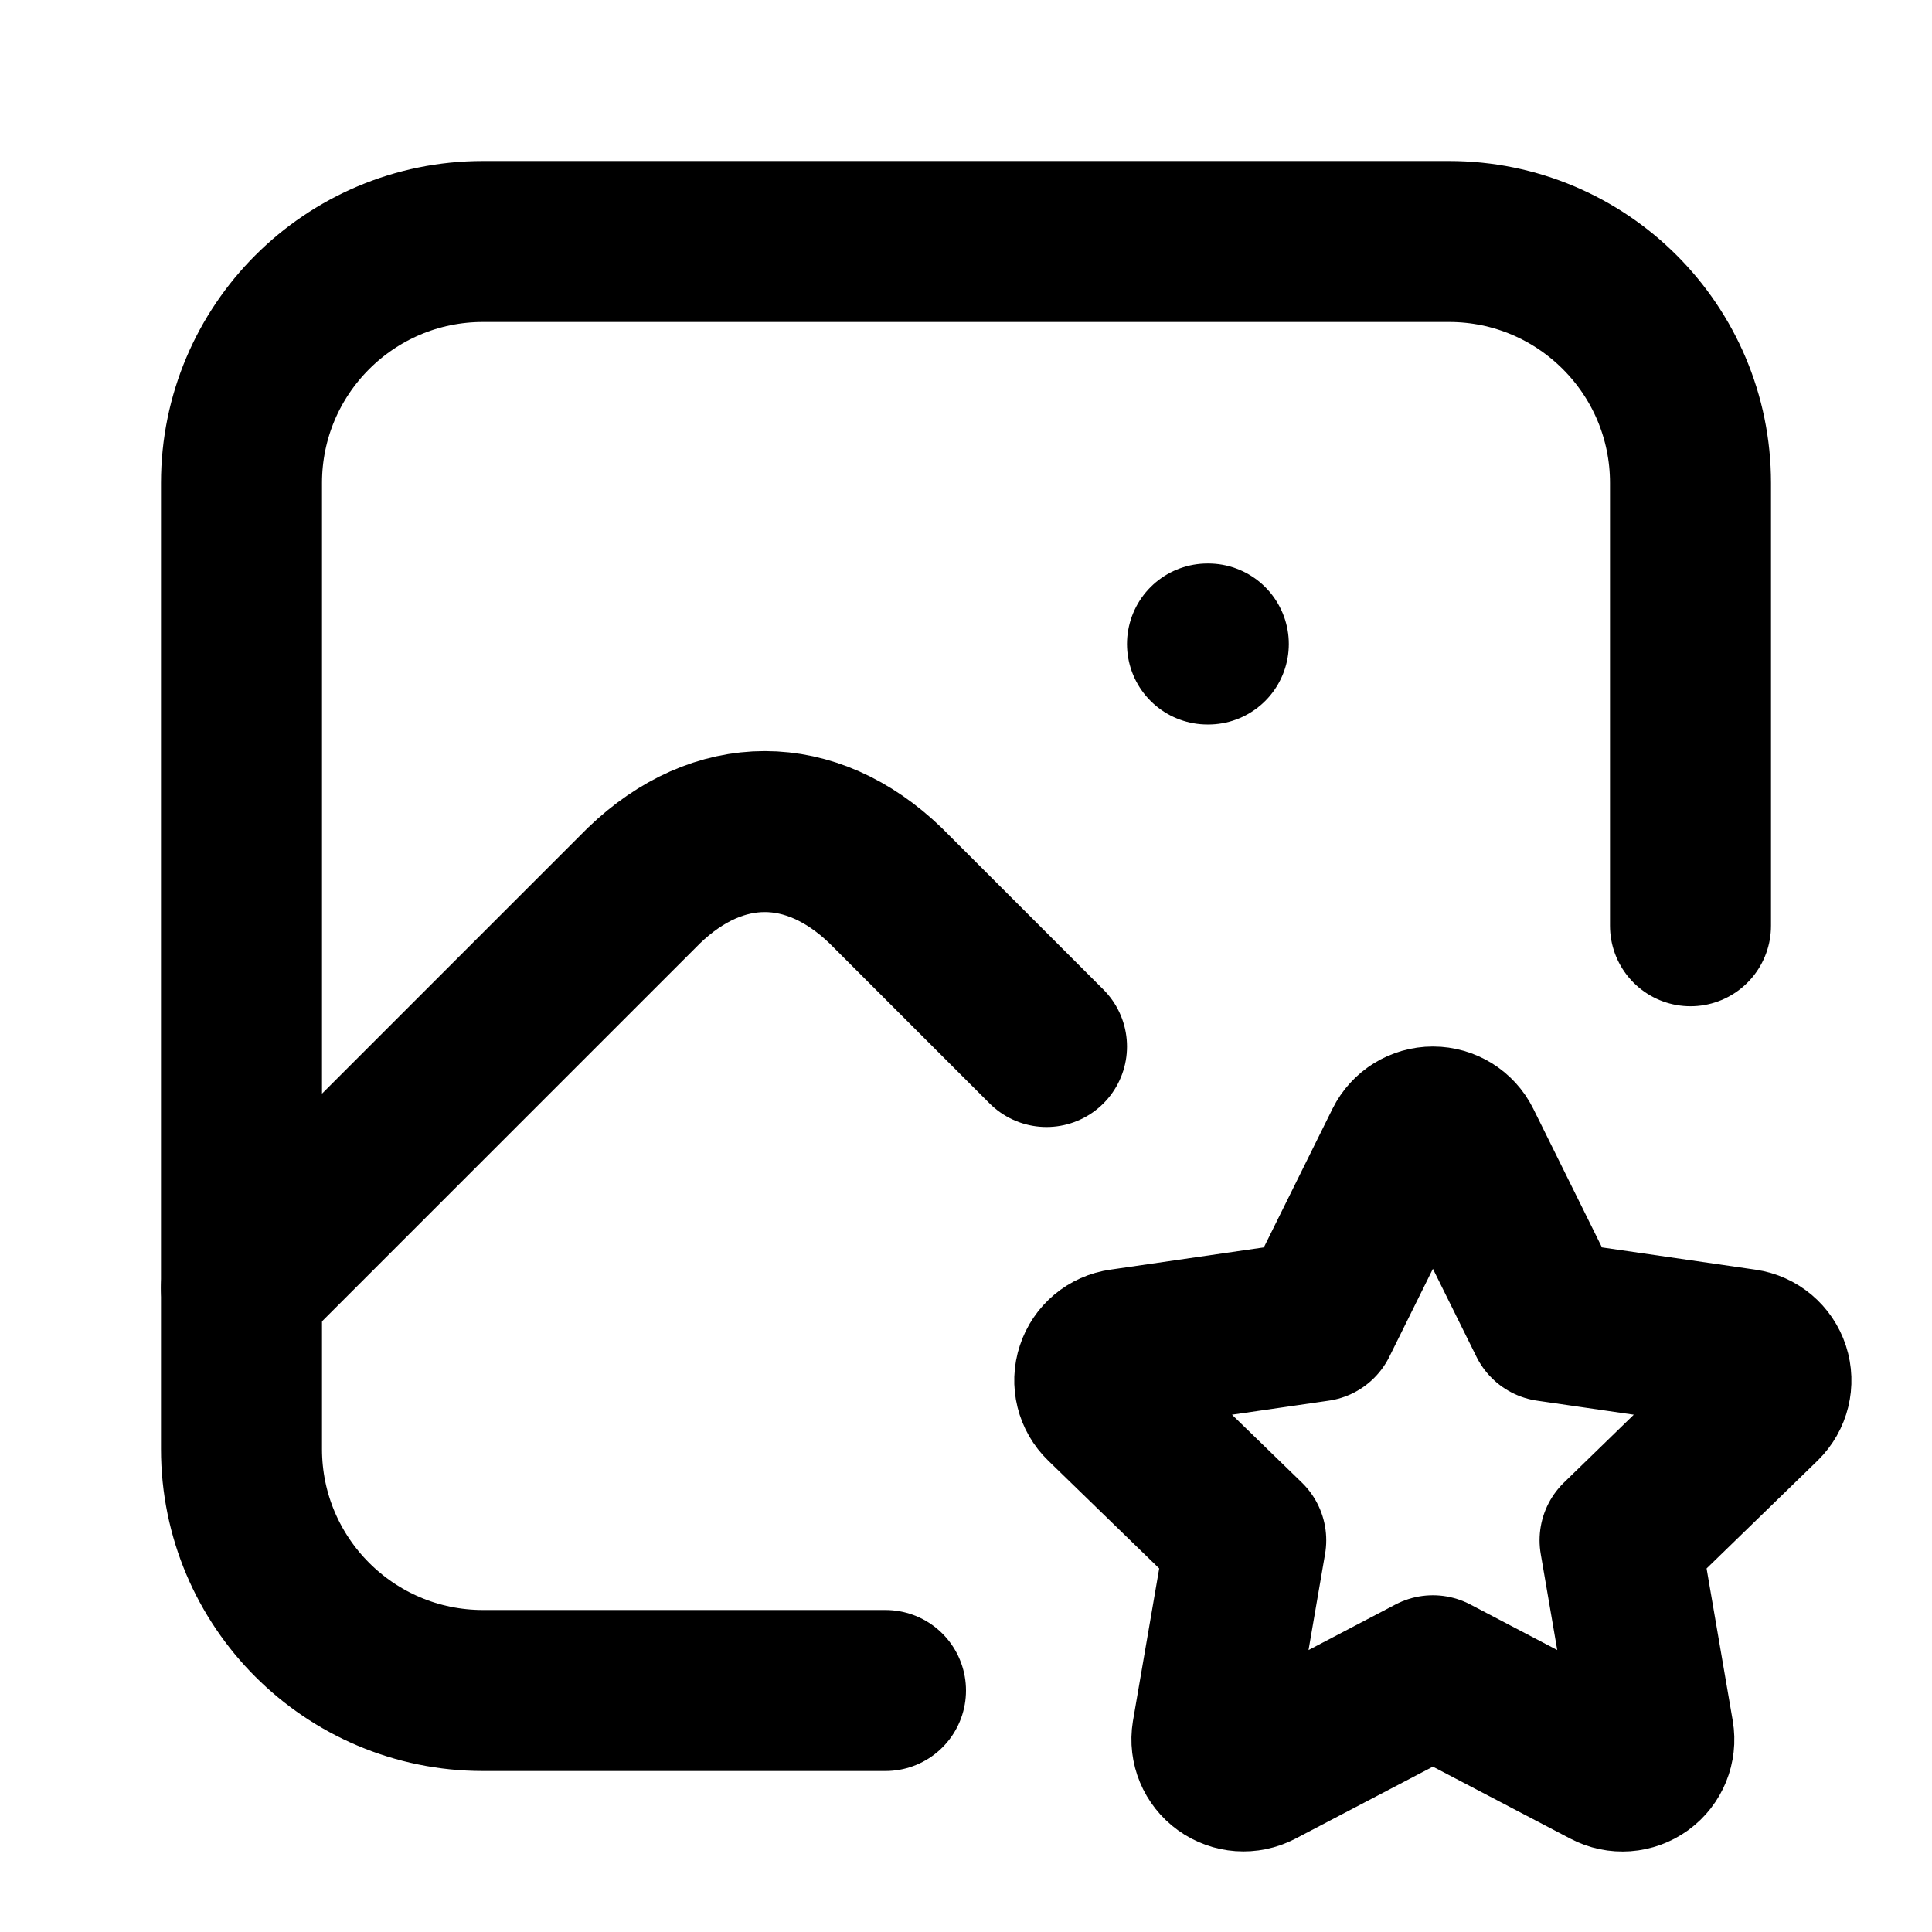
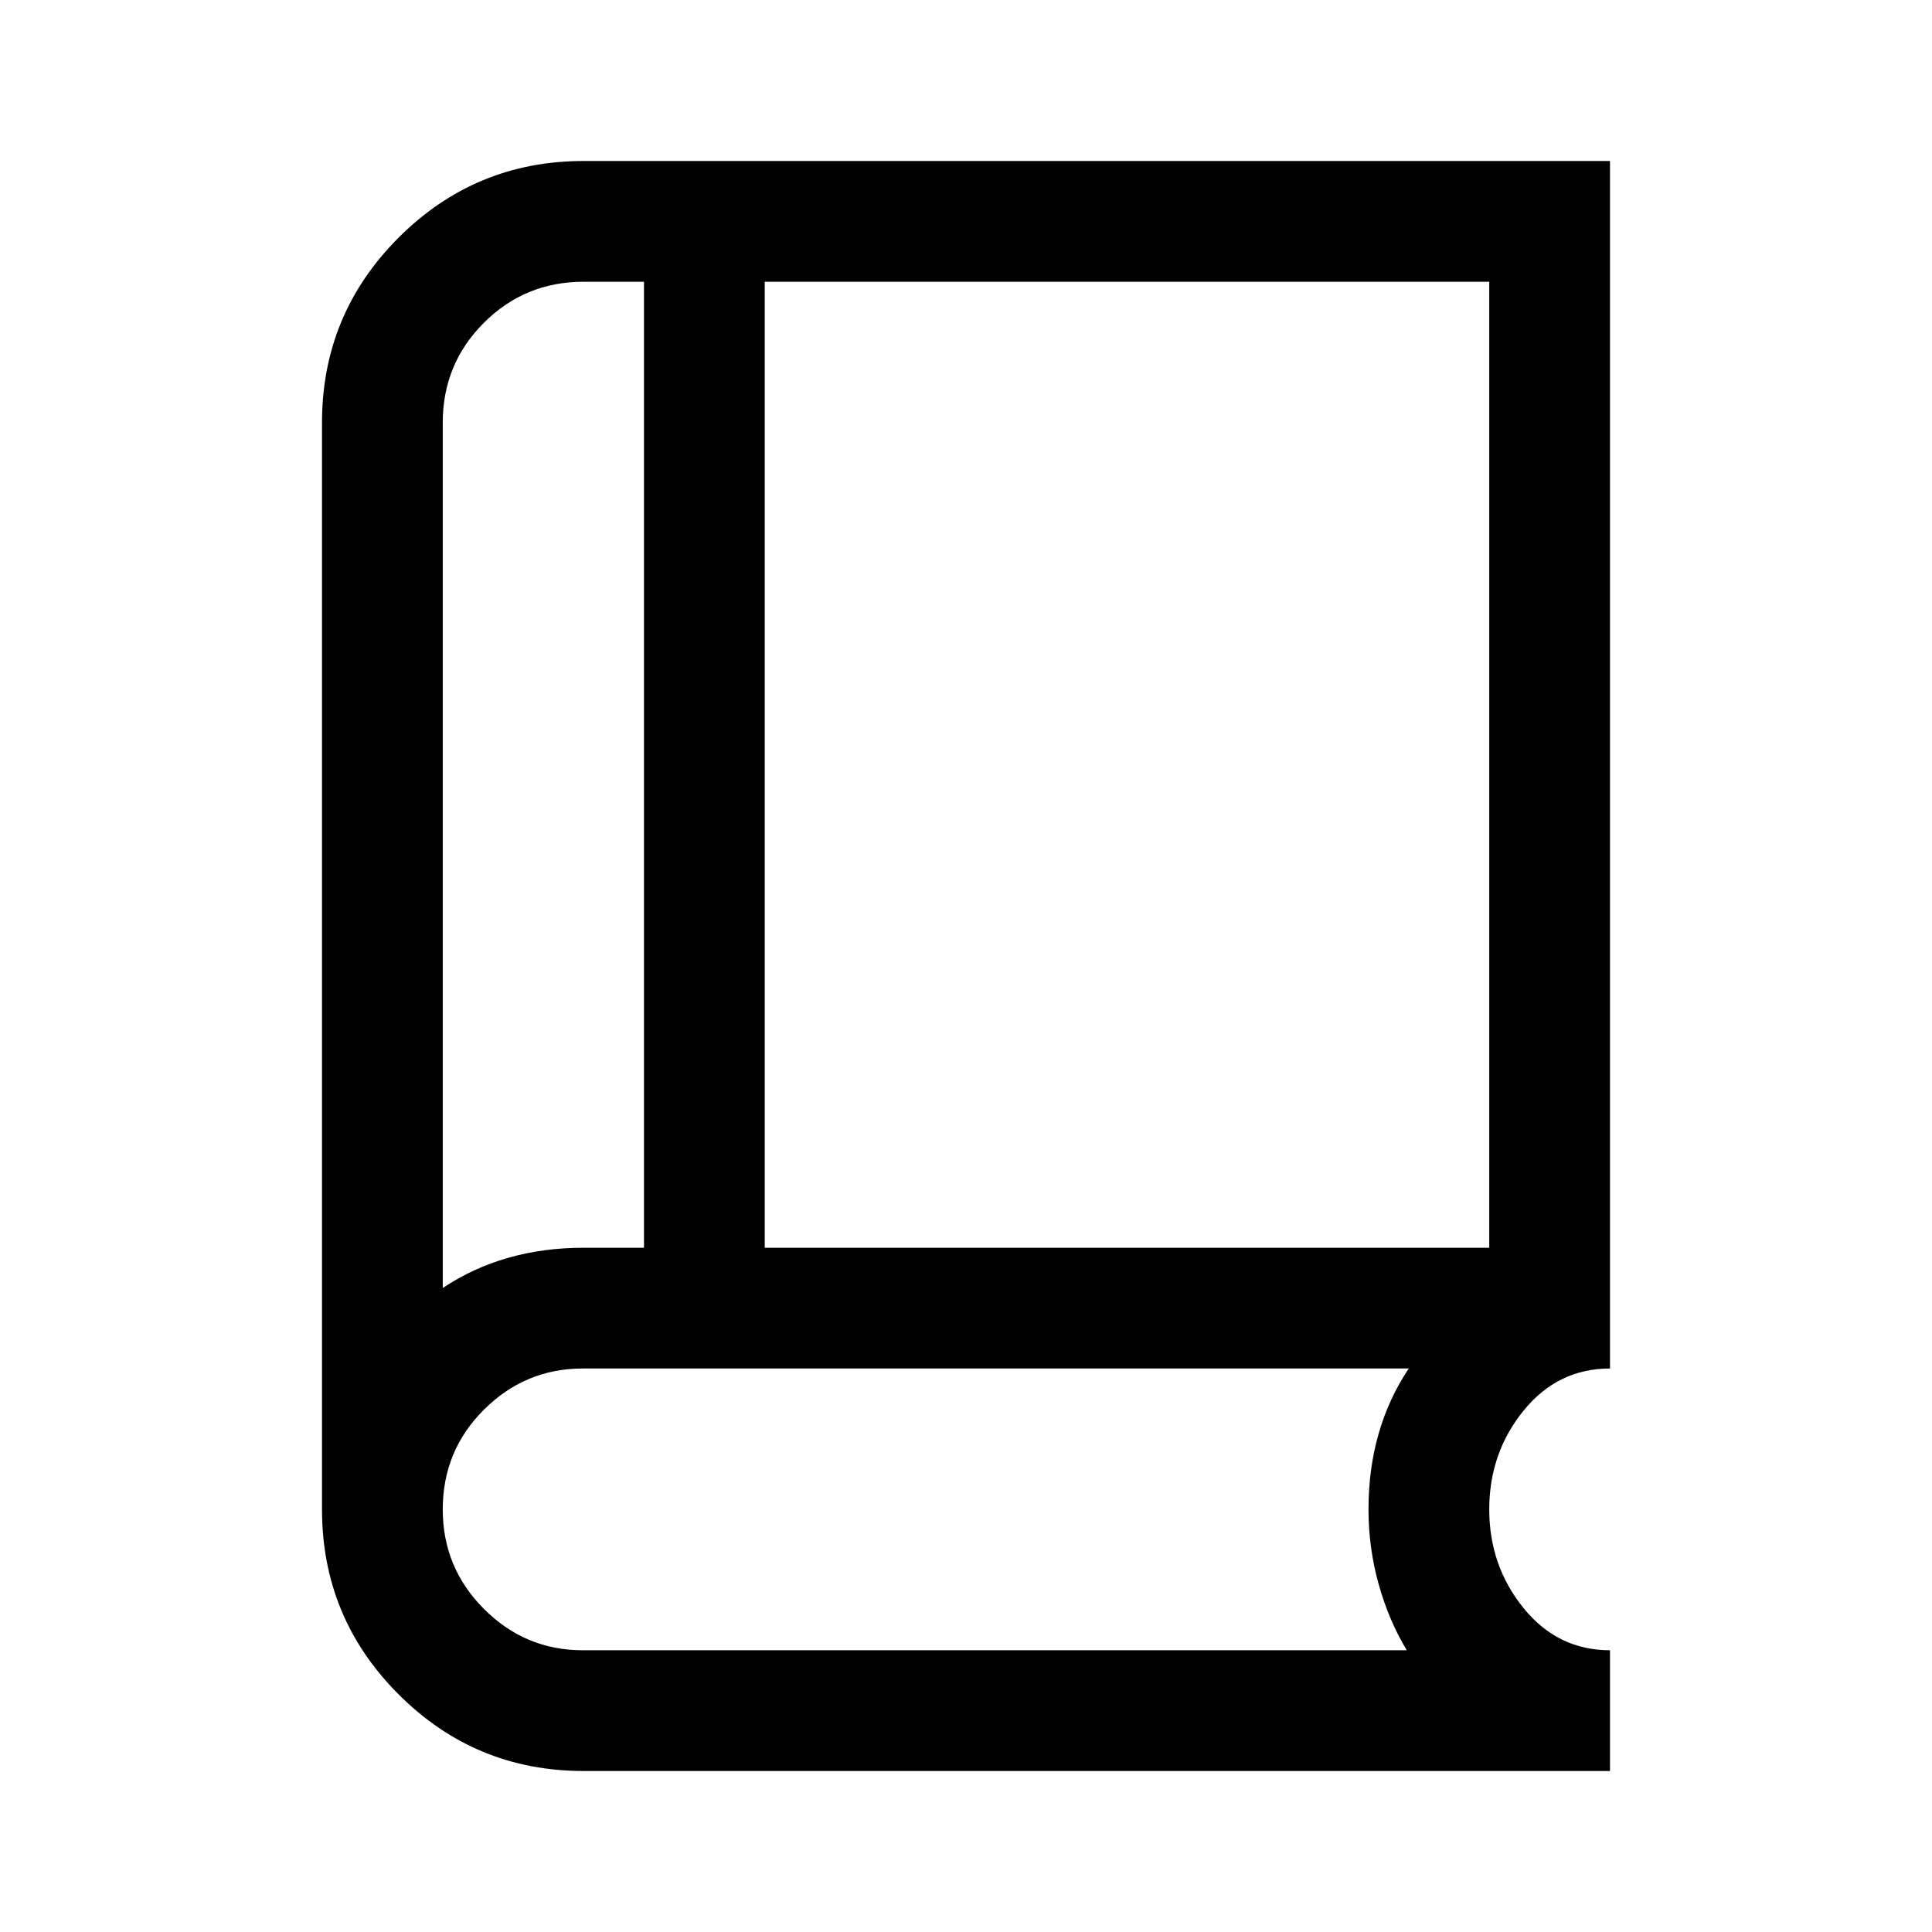
- <svg xmlns="http://www.w3.org/2000/svg" width="512px" height="512px" viewBox="0 0 512 512" version="1.1">
-   <g id="surface1">
-     <path style="fill:none;stroke-width:2;stroke-linecap:round;stroke-linejoin:round;stroke:rgb(0%,0%,0%);stroke-opacity:1;stroke-miterlimit:4;" d="M 15 8 L 15.01 8 " transform="matrix(21.33333,0,0,21.33333,0,0)" />
-     <path style="fill:none;stroke-width:2;stroke-linecap:round;stroke-linejoin:round;stroke:rgb(0%,0%,0%);stroke-opacity:1;stroke-miterlimit:4;" d="M 11 21 L 6 21 C 4.343 21 3 19.657 3 18 L 3 6 C 3 4.343 4.343 3 6 3 L 18 3 C 19.657 3 21 4.343 21 6 L 21 11.5 " transform="matrix(21.33333,0,0,21.33333,0,0)" />
-     <path style="fill:none;stroke-width:2;stroke-linecap:round;stroke-linejoin:round;stroke:rgb(0%,0%,0%);stroke-opacity:1;stroke-miterlimit:4;" d="M 3 16 L 8 11 C 8.928 10.107 10.072 10.107 11 11 L 13 13 " transform="matrix(21.33333,0,0,21.33333,0,0)" />
-     <path style="fill:none;stroke-width:2;stroke-linecap:round;stroke-linejoin:round;stroke:rgb(0%,0%,0%);stroke-opacity:1;stroke-miterlimit:4;" d="M 17.8 20.817 L 15.628 21.955 C 15.497 22.023 15.338 22.012 15.218 21.925 C 15.097 21.838 15.036 21.691 15.06 21.545 L 15.475 19.134 L 13.718 17.427 C 13.611 17.324 13.572 17.168 13.619 17.027 C 13.665 16.885 13.788 16.782 13.935 16.762 L 16.363 16.41 L 17.449 14.217 C 17.515 14.084 17.651 14 17.8 14 C 17.949 14 18.085 14.084 18.151 14.217 L 19.237 16.41 L 21.665 16.762 C 21.812 16.783 21.934 16.886 21.98 17.027 C 22.026 17.168 21.988 17.323 21.882 17.427 L 20.125 19.134 L 20.539 21.544 C 20.564 21.691 20.504 21.839 20.384 21.926 C 20.263 22.013 20.104 22.025 19.972 21.955 Z M 17.8 20.817 " transform="matrix(21.33333,0,0,21.33333,0,0)" />
-   </g>
+ <svg xmlns="http://www.w3.org/2000/svg" height="512px" viewBox="0 -960 960 960" width="512px" fill="#000000">
+   <path d="M290-80q-53.86 0-91.93-38.07Q160-156.14 160-210v-540q0-53.86 38.07-91.93Q236.14-880 290-880h510v600q-26 0-43 21t-17 49q0 28 17 49t43 21v60H290Zm-70-240q15-10 32.5-15t37.5-5h30v-480h-30q-29.17 0-49.58 20.42Q220-779.17 220-750v430Zm160-20h360v-480H380v480Zm-160 20v-500 500Zm69.54 180H699q-9-15-14-33t-5-37q0-20 5-37.5t15-32.5H289.61q-28.61 0-49.11 20.42Q220-239.17 220-210q0 29 20.5 49.5t49.04 20.5Z" />
</svg>
